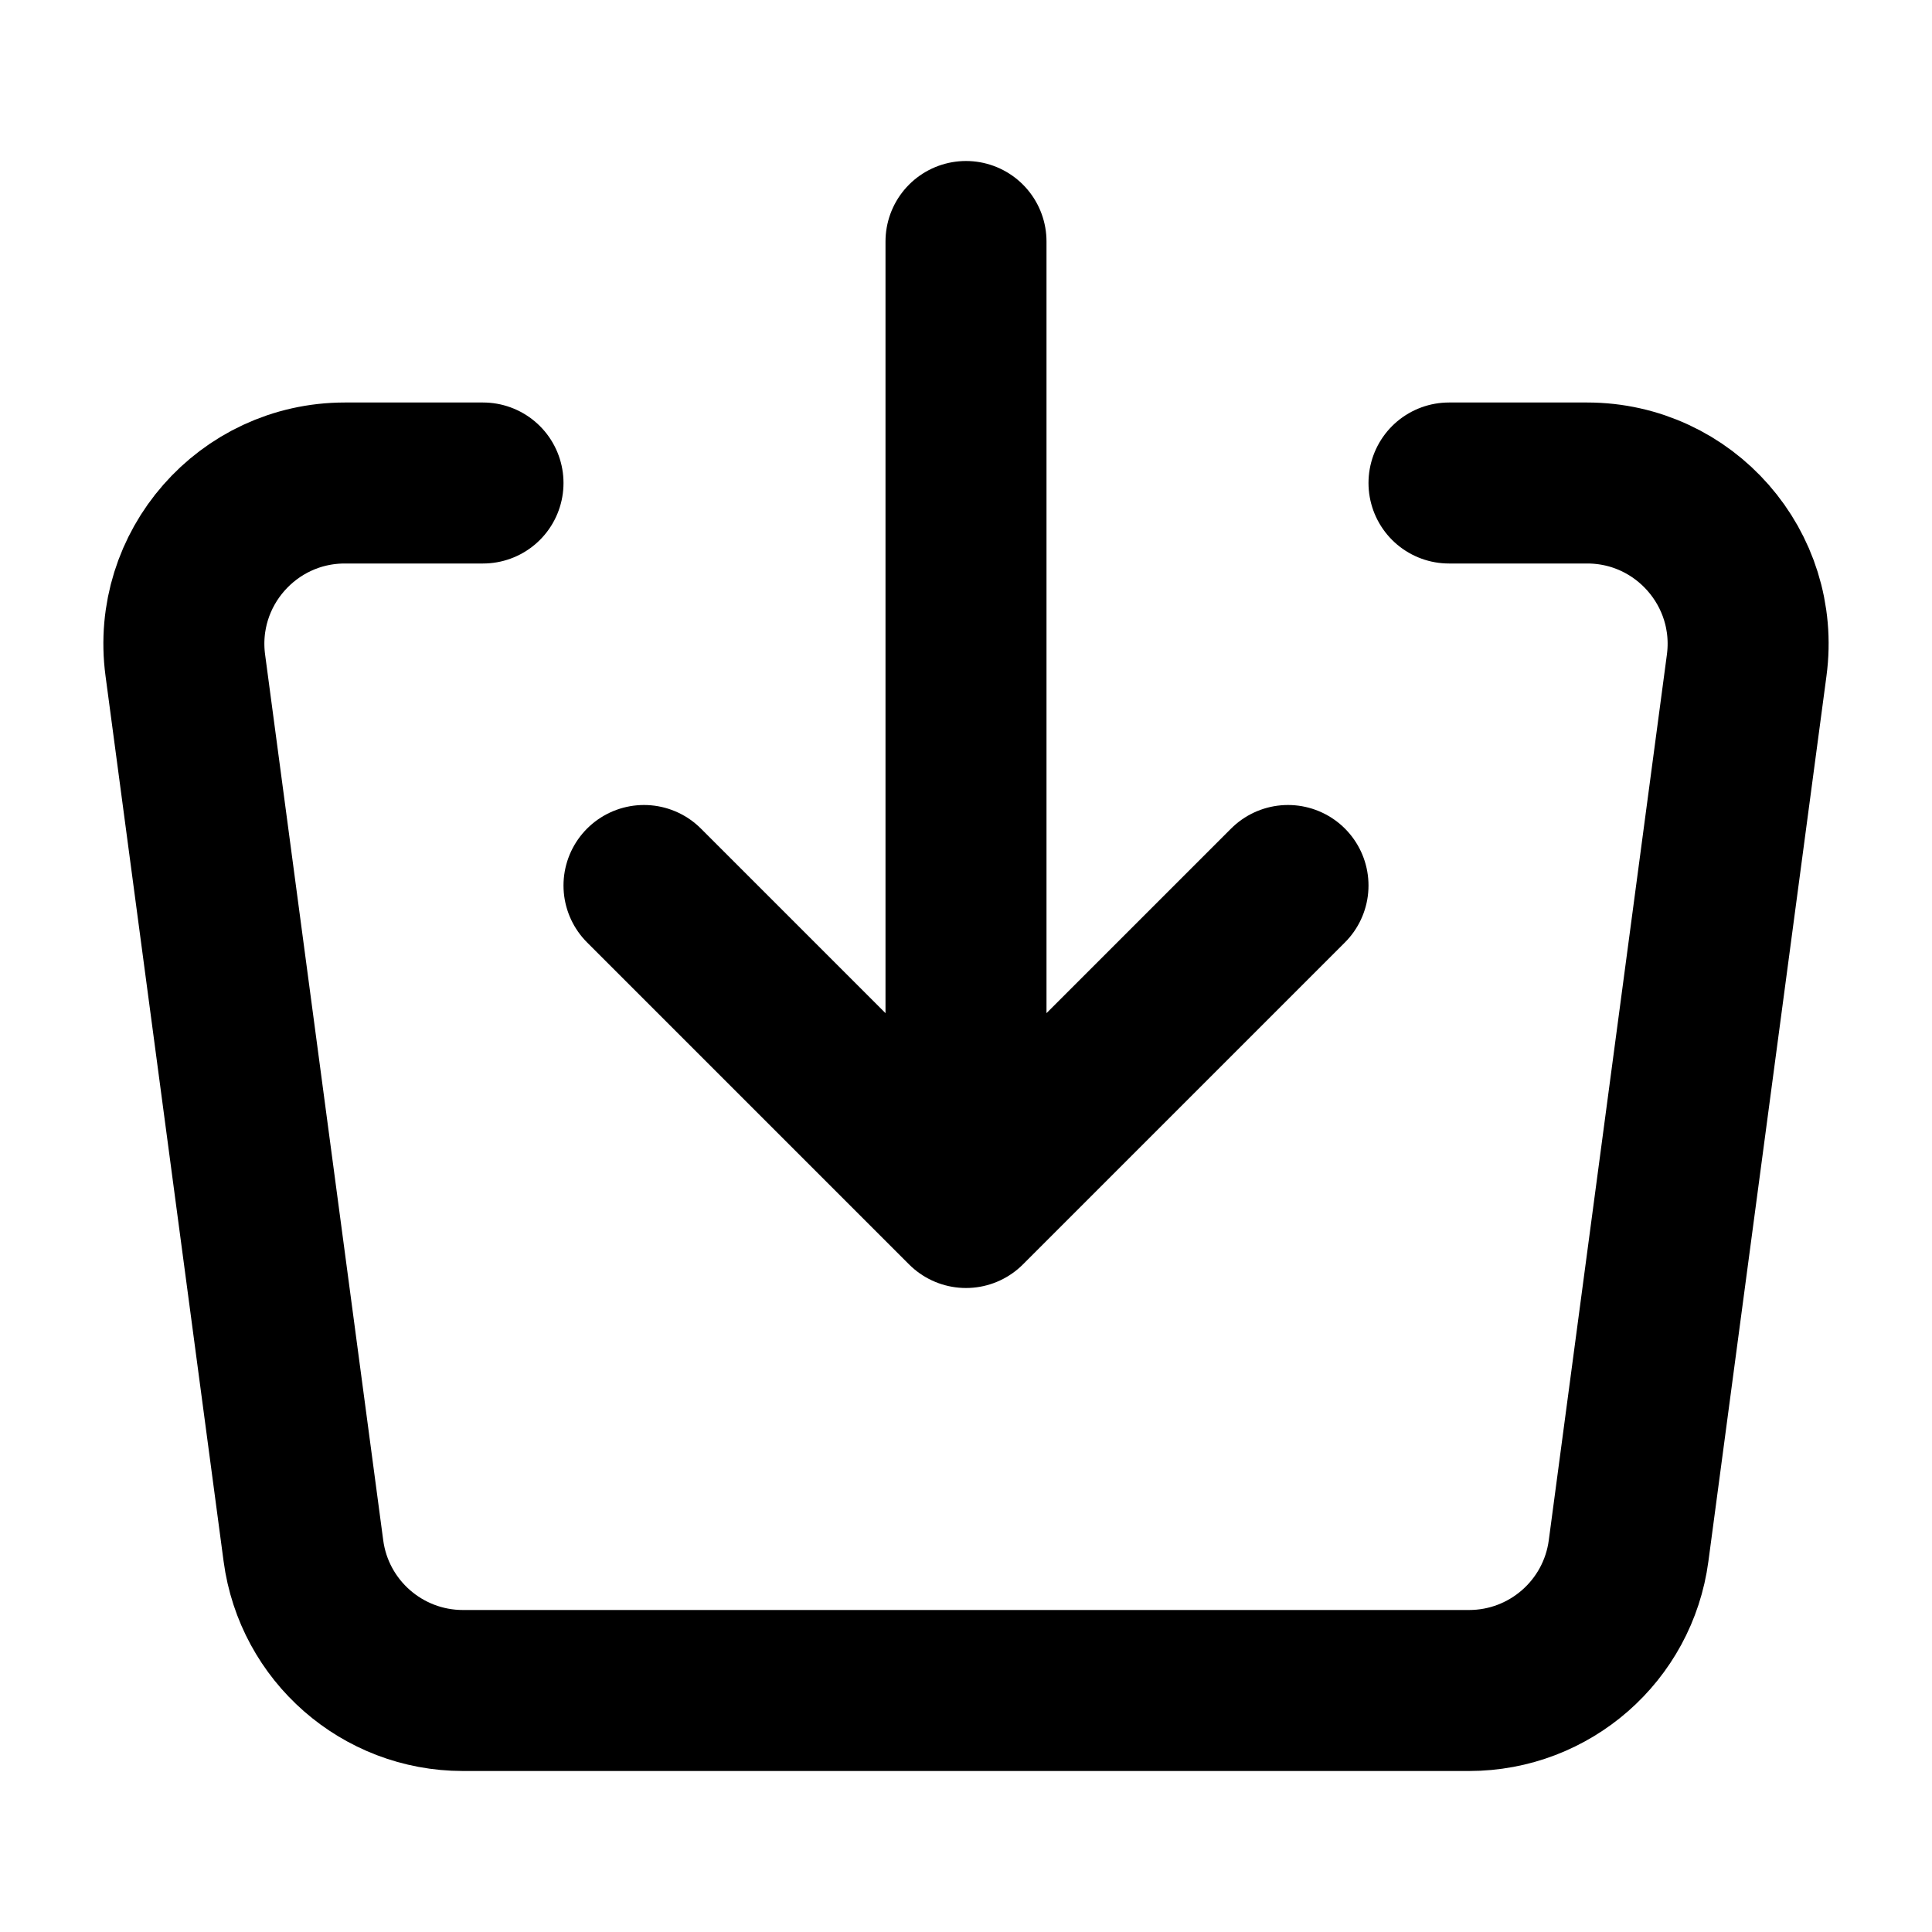
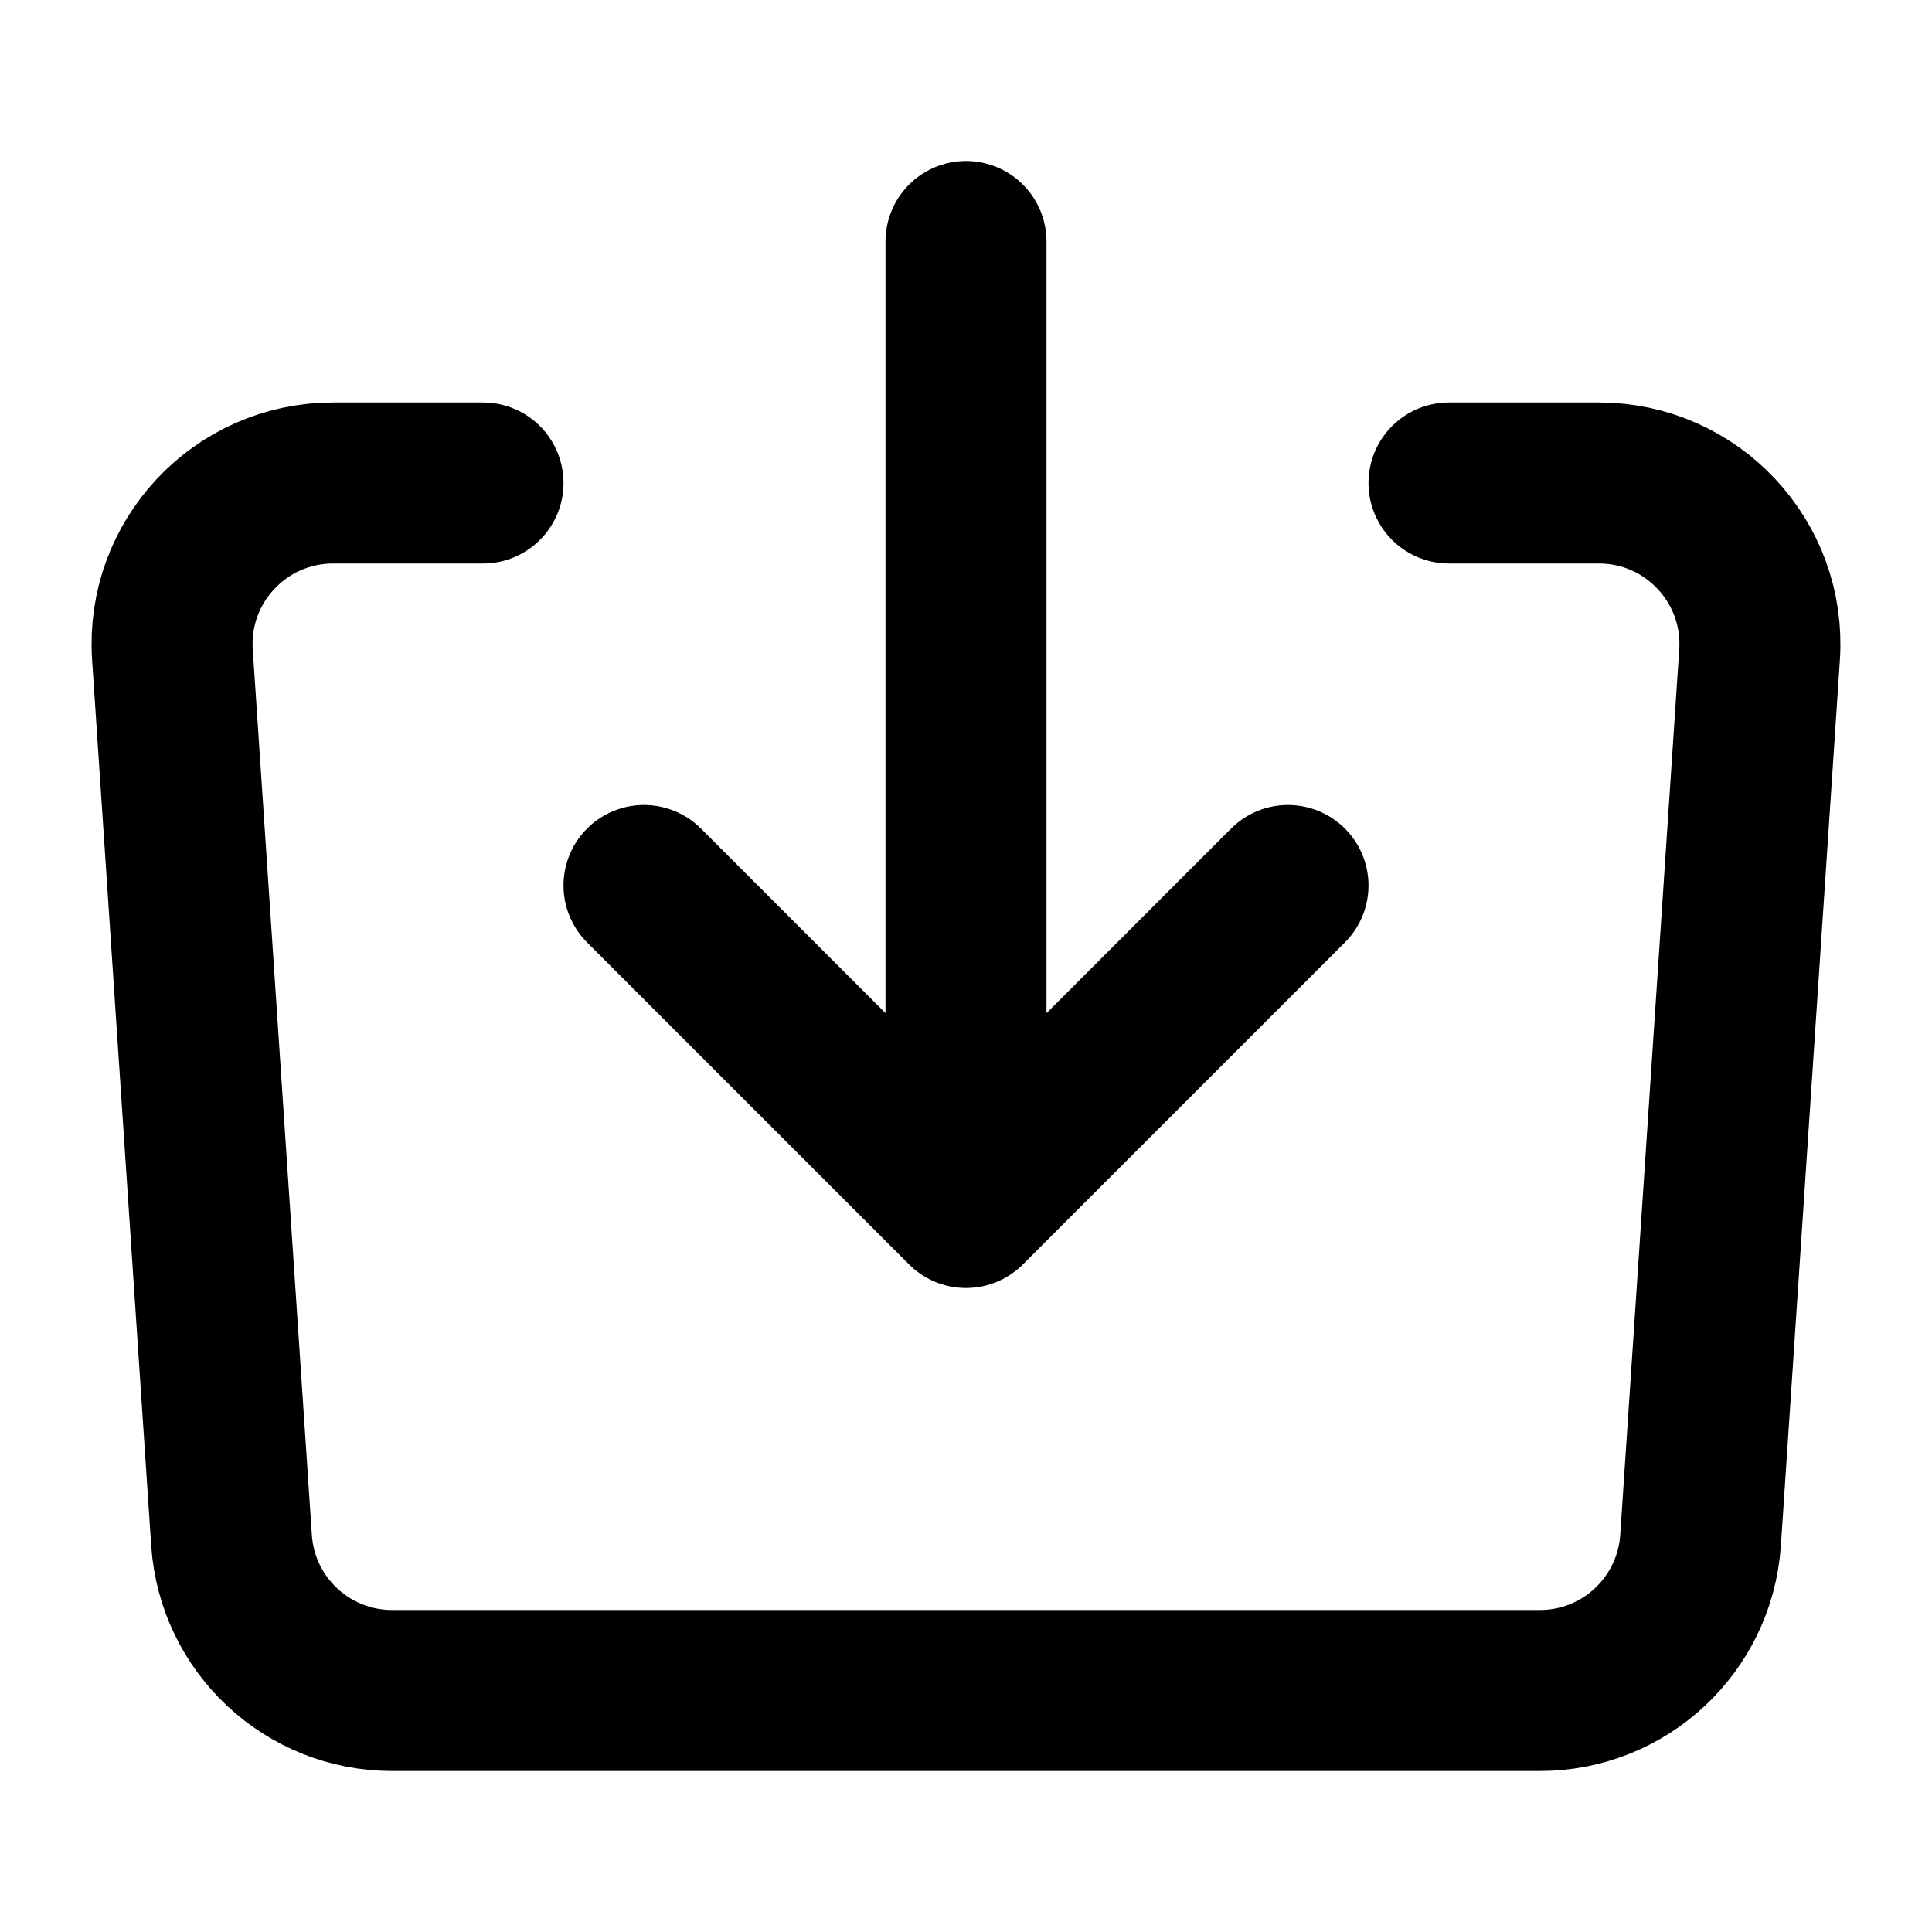
<svg xmlns="http://www.w3.org/2000/svg" width="24" height="24" viewBox="0 0 24 24" fill="none">
  <path d="M12 15L12 3M12 15L8 11M12 15L16 11" stroke="black" stroke-width="2" stroke-linecap="round" stroke-linejoin="round" />
-   <path d="M6 6H4.284C3.075 6 2.142 7.065 2.302 8.264L3.769 19.264C3.901 20.258 4.749 21 5.751 21H18.249C19.251 21 20.099 20.258 20.231 19.264L21.698 8.264C21.858 7.065 20.925 6 19.716 6H18" stroke="black" stroke-width="2" stroke-linecap="round" stroke-linejoin="round" />
+   <path d="M6 6H4.138C2.981 6 2.065 6.979 2.142 8.133L2.876 19.133C2.946 20.184 3.818 21 4.871 21H12H19.129C20.182 21 21.054 20.184 21.125 19.133L21.858 8.133C21.935 6.979 21.019 6 19.862 6H18" stroke="black" stroke-width="2" stroke-linecap="round" stroke-linejoin="round" />
</svg>
